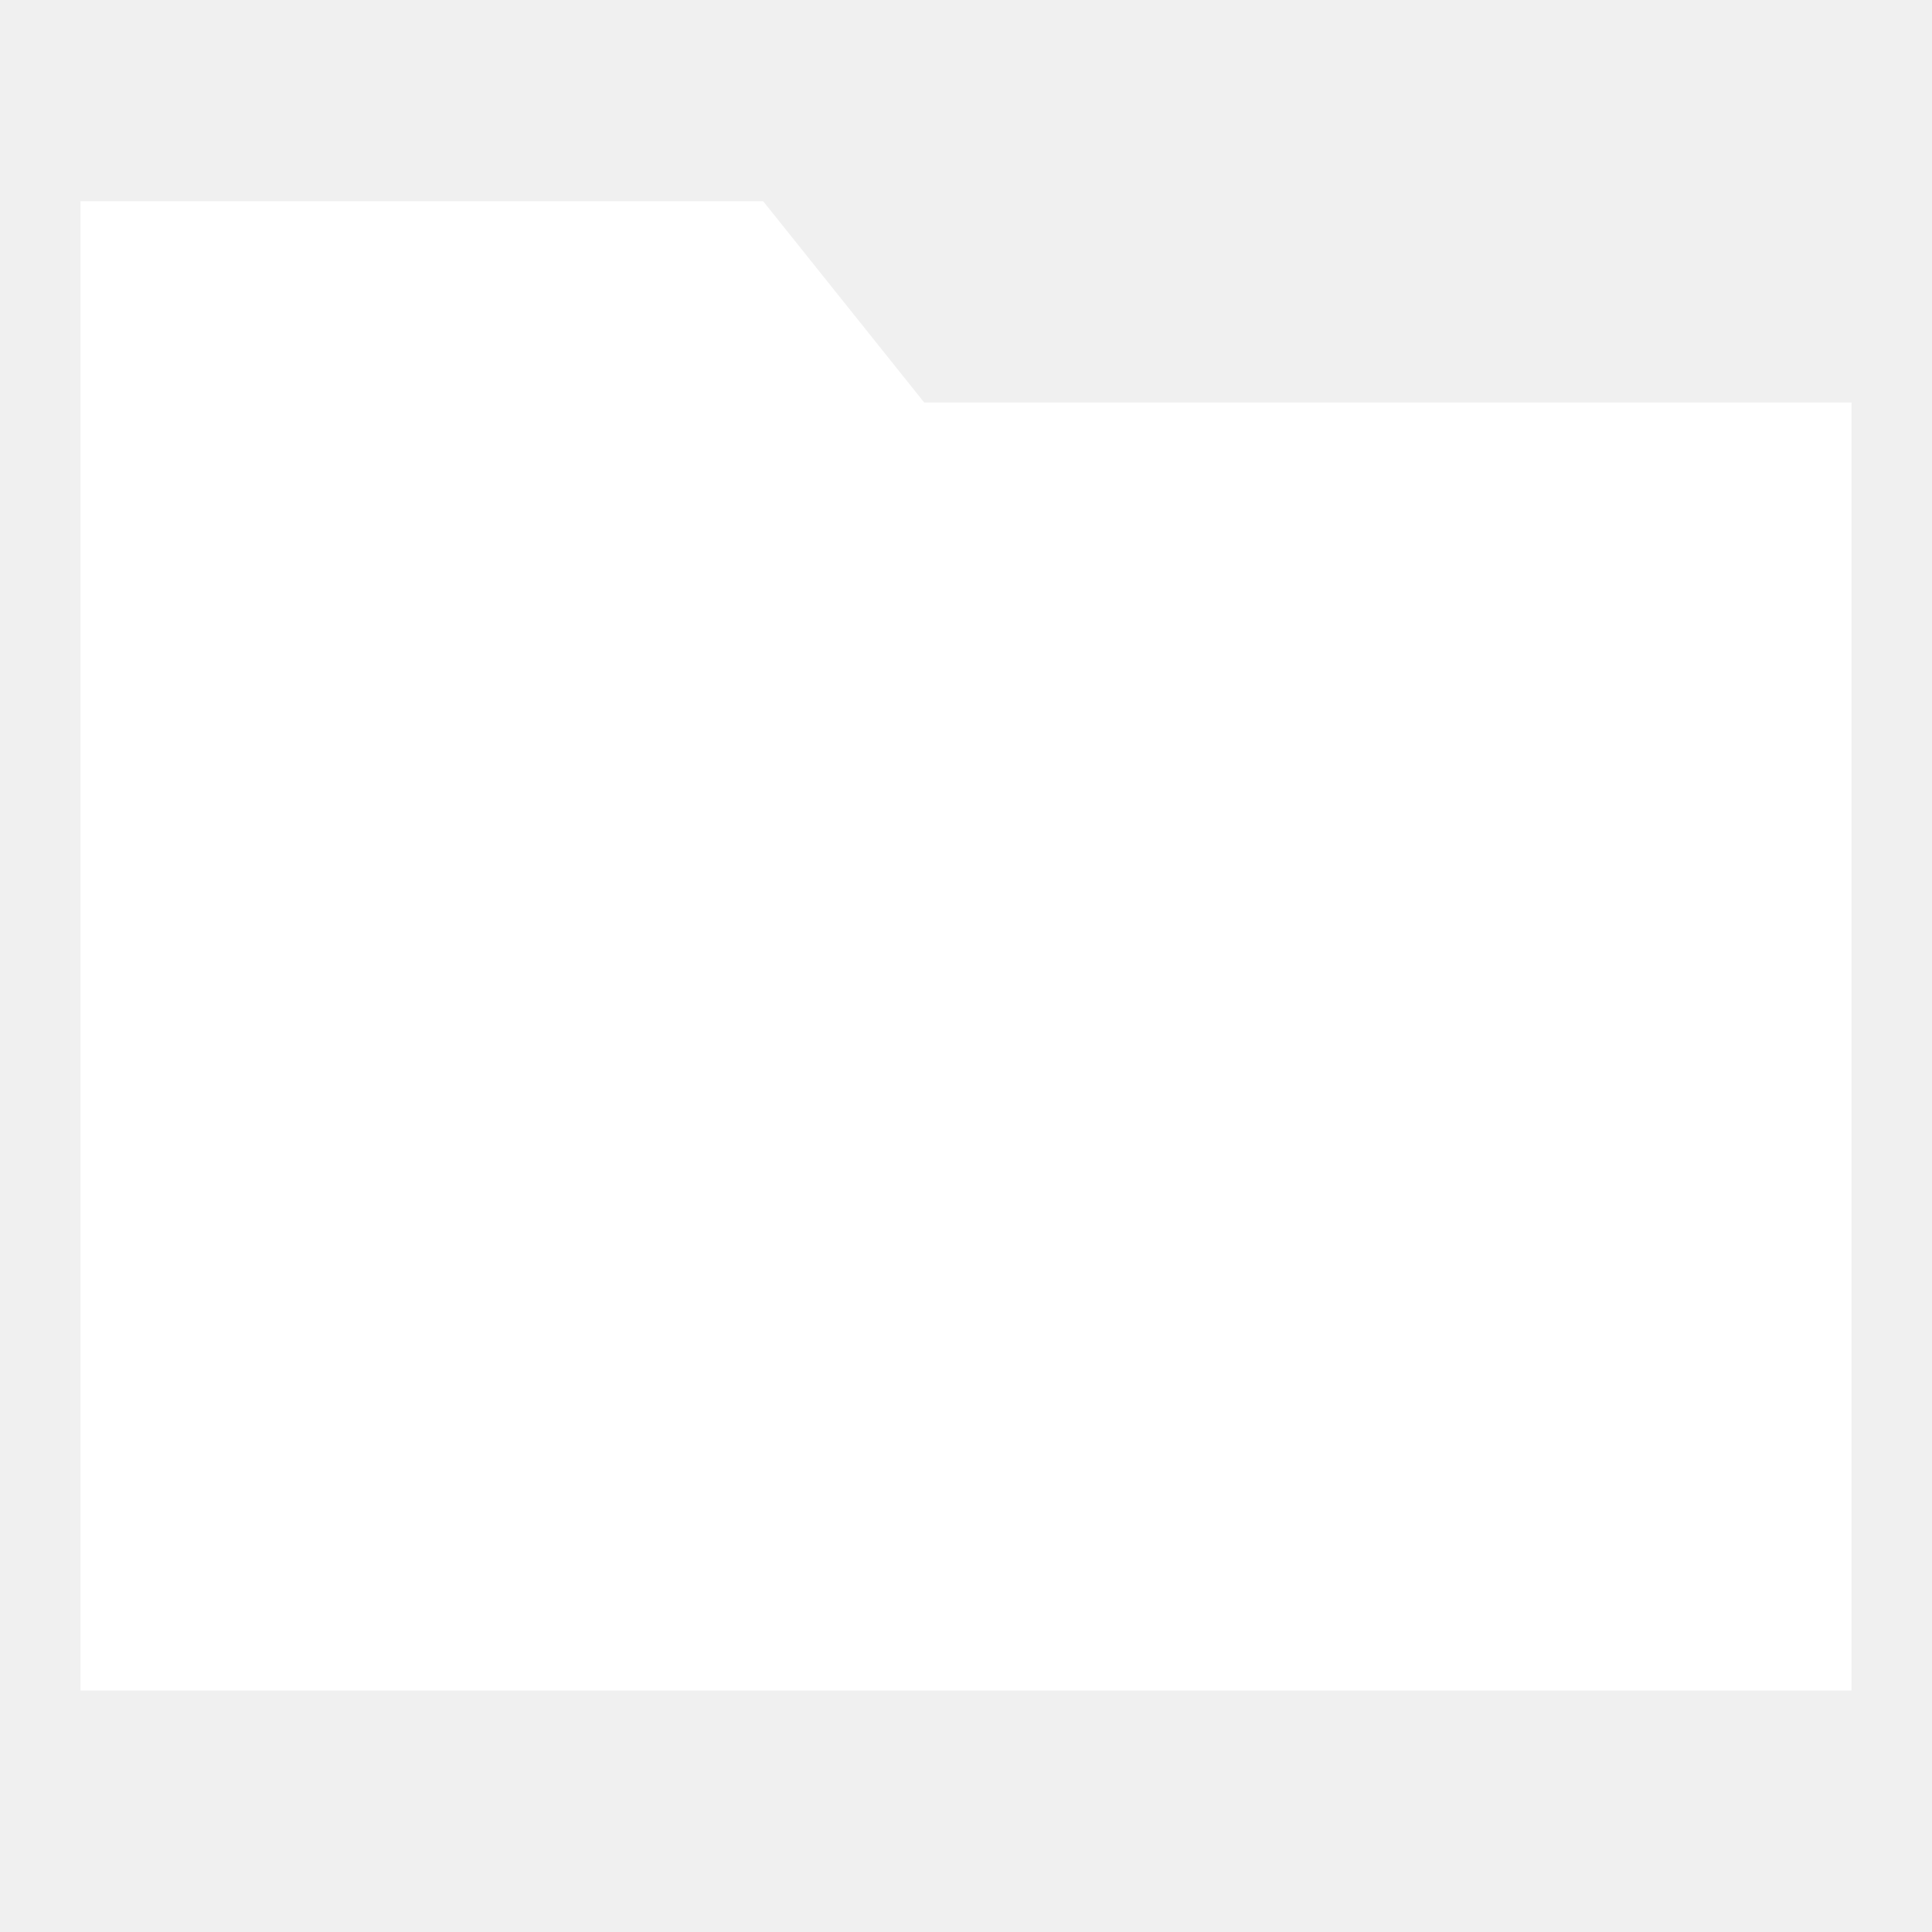
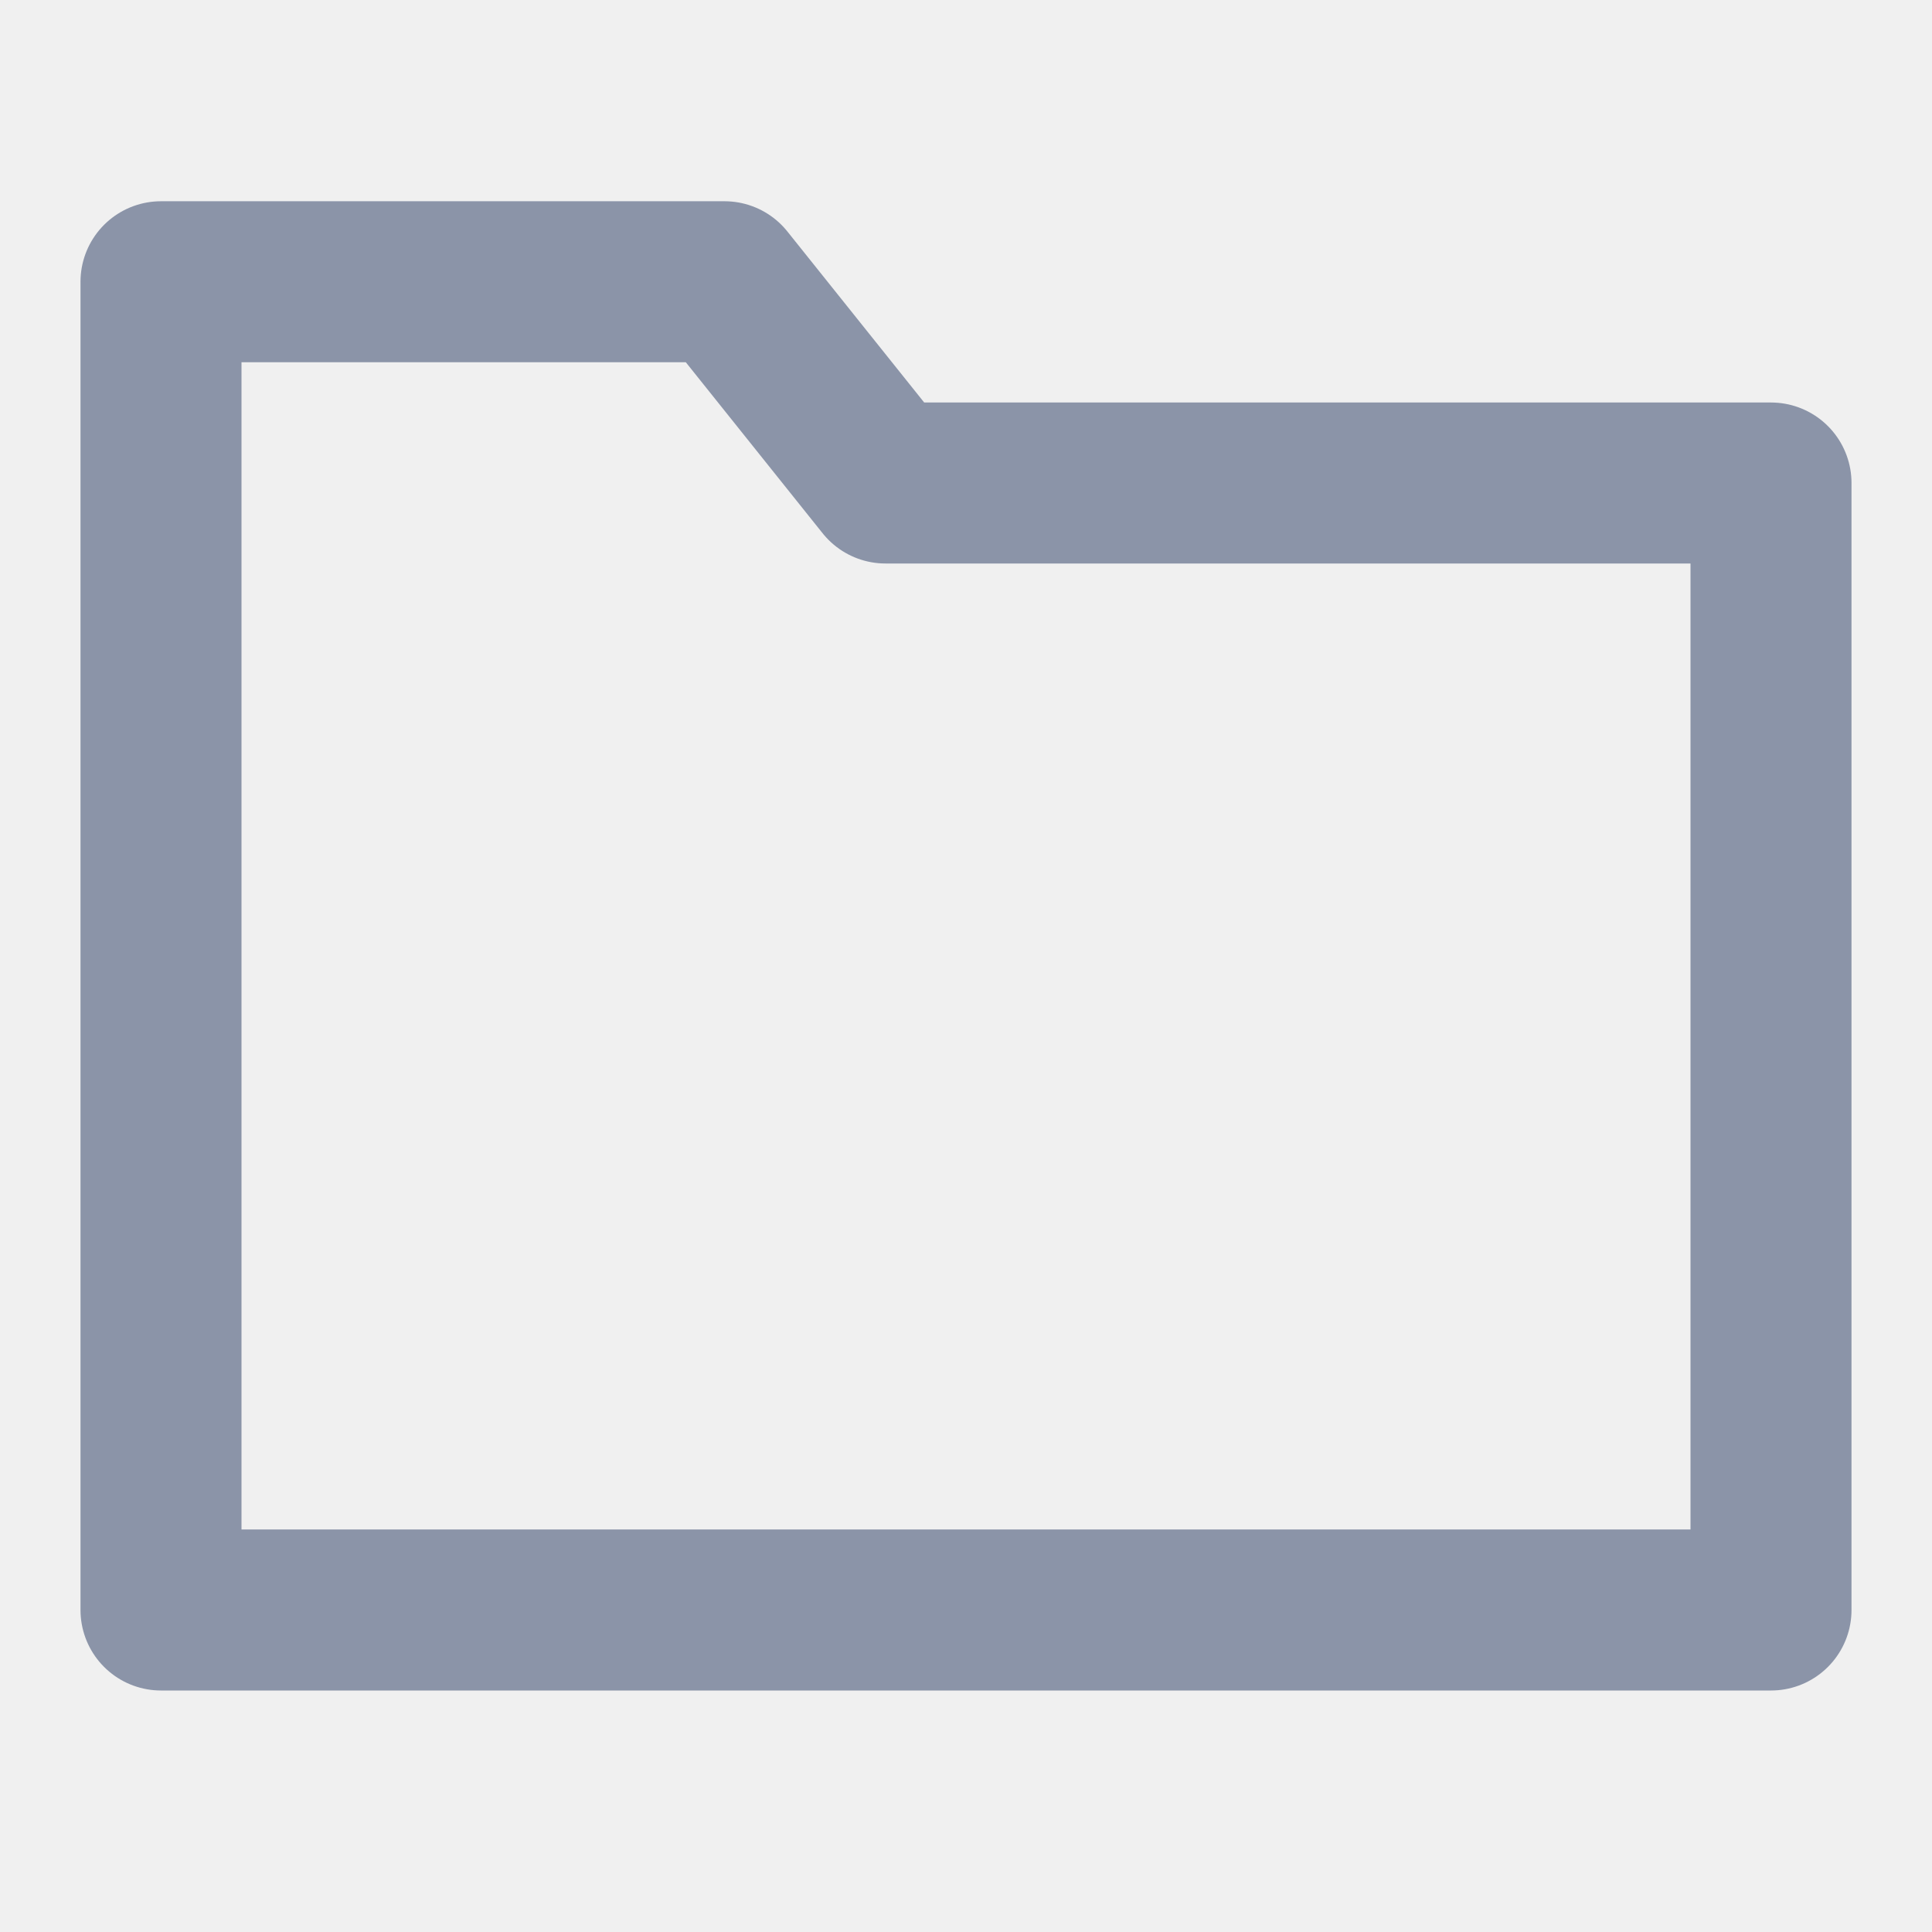
<svg xmlns="http://www.w3.org/2000/svg" width="24" height="24" viewBox="0 0 24 24" fill="none">
  <g id="folder">
-     <path id="fill1" d="M2 3.5L9 3.5L11 6L22 6L22 20L2 20L2 3.5Z" fill="white" />
-     <path id="stroke1" d="M2 3.5H9L11 6H22V20H2V3.5Z" stroke="#FFFFFF" stroke-width="2" />
+     <path d="M2 3.5H9L11 6H22V20H2V3.5Z" fill="none" stroke="#8B94A8" stroke-width="2" stroke-linejoin="round" />
  </g>
</svg>
